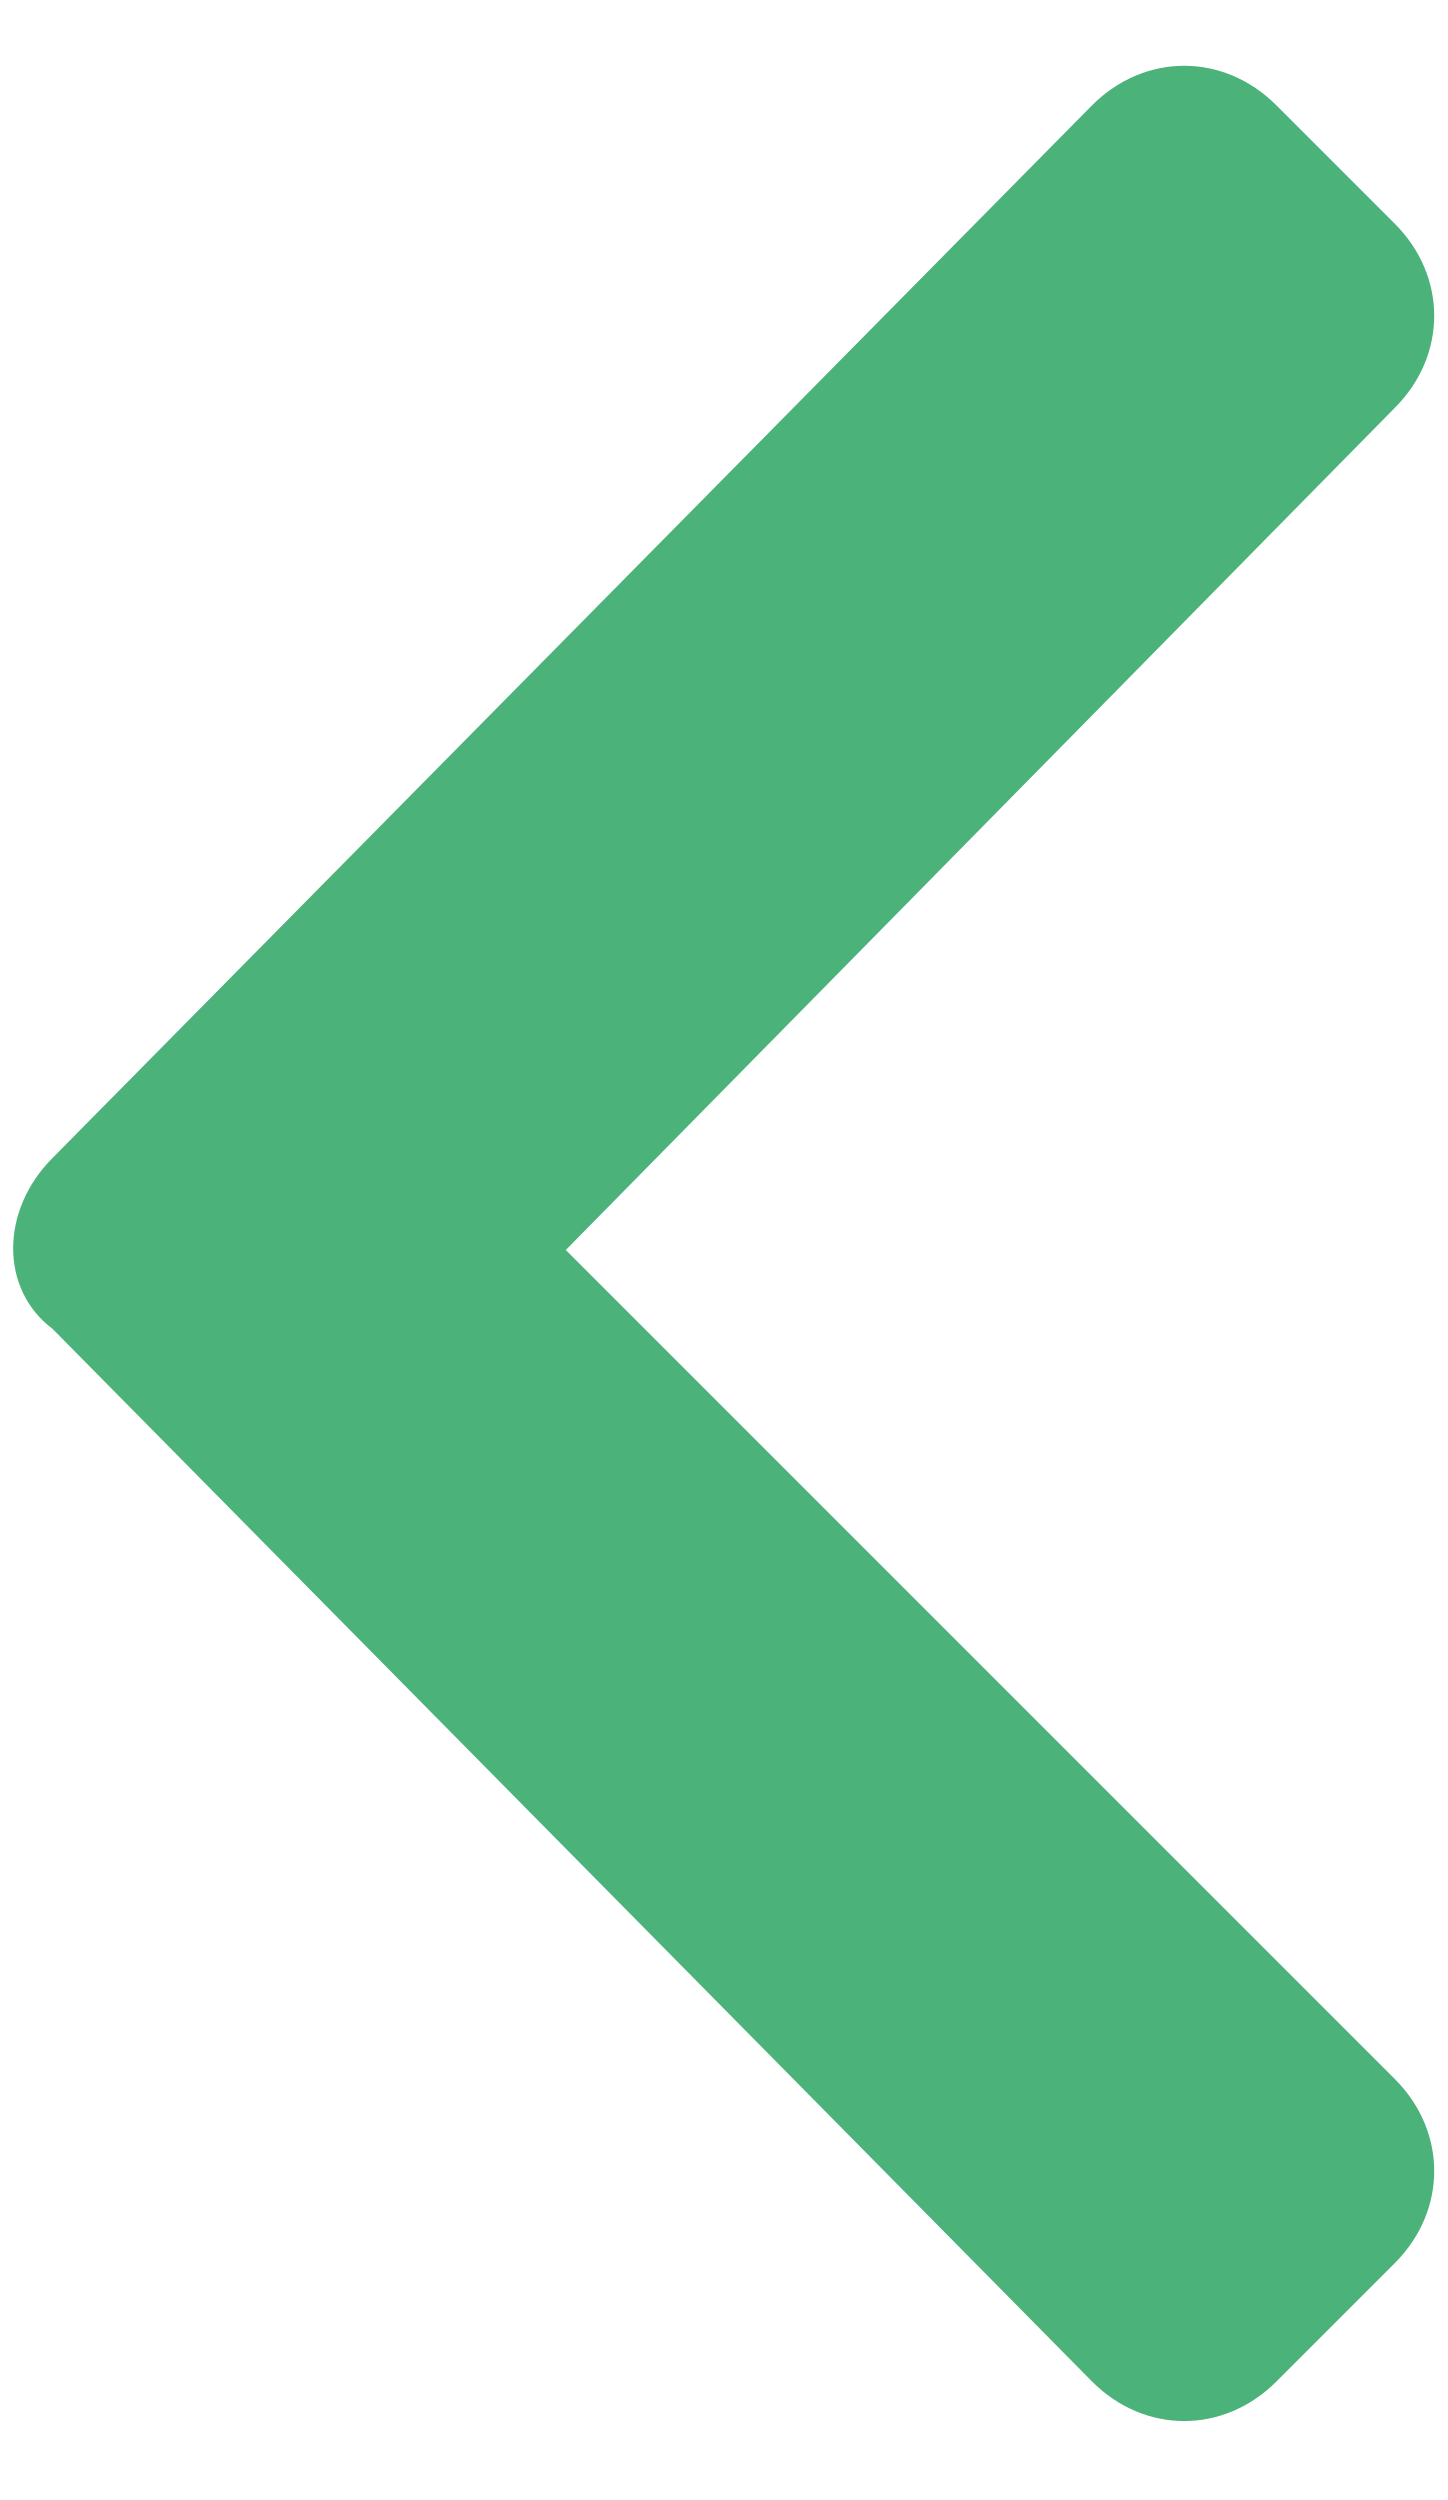
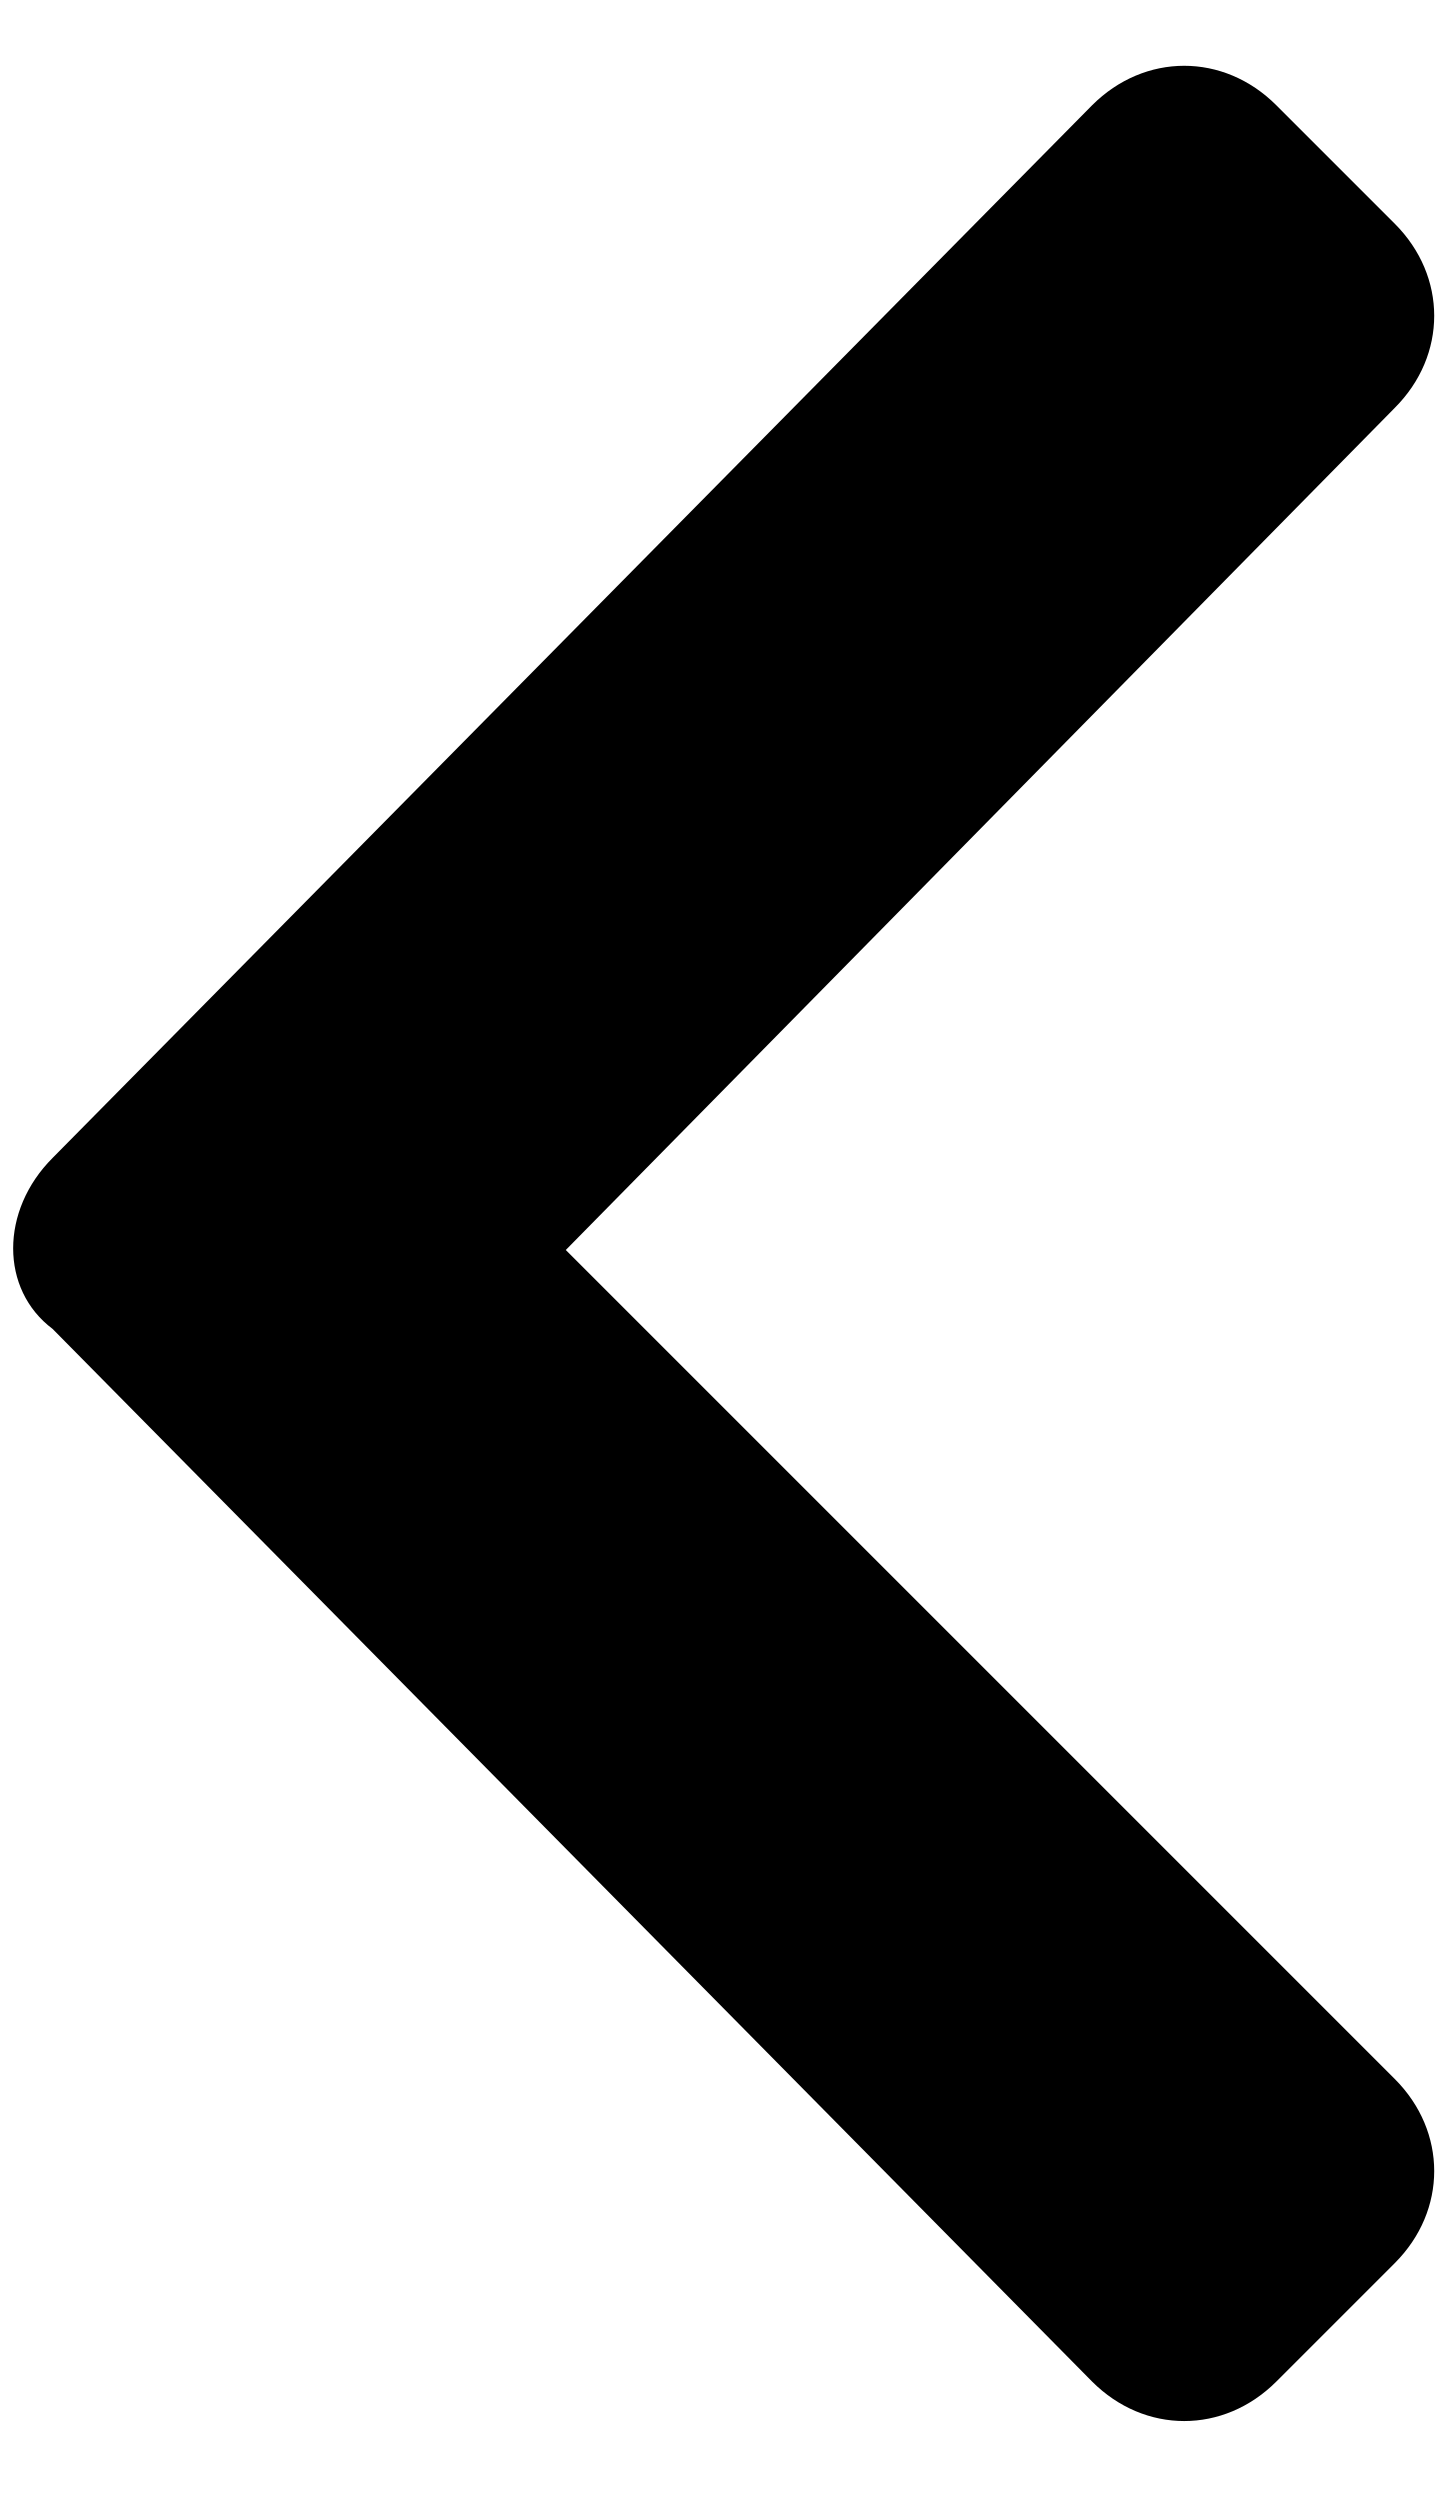
<svg xmlns="http://www.w3.org/2000/svg" version="1.1" id="Calque_1" x="0px" y="0px" viewBox="0 0 11 19" style="enable-background:new 0 0 11 19;" xml:space="preserve">
-   <style type="text/css">
- 	.st0{fill:#4BB37A;}
- </style>
  <path class="st0" d="M0.4,8.8l7.9-8c0.4-0.4,1-0.4,1.4,0l0.9,0.9c0.4,0.4,0.4,1,0,1.4L4.3,9.5l6.3,6.3c0.4,0.4,0.4,1,0,1.4l-0.9,0.9  c-0.4,0.4-1,0.4-1.4,0l-7.9-8C0,9.8,0,9.2,0.4,8.8z" />
</svg>
